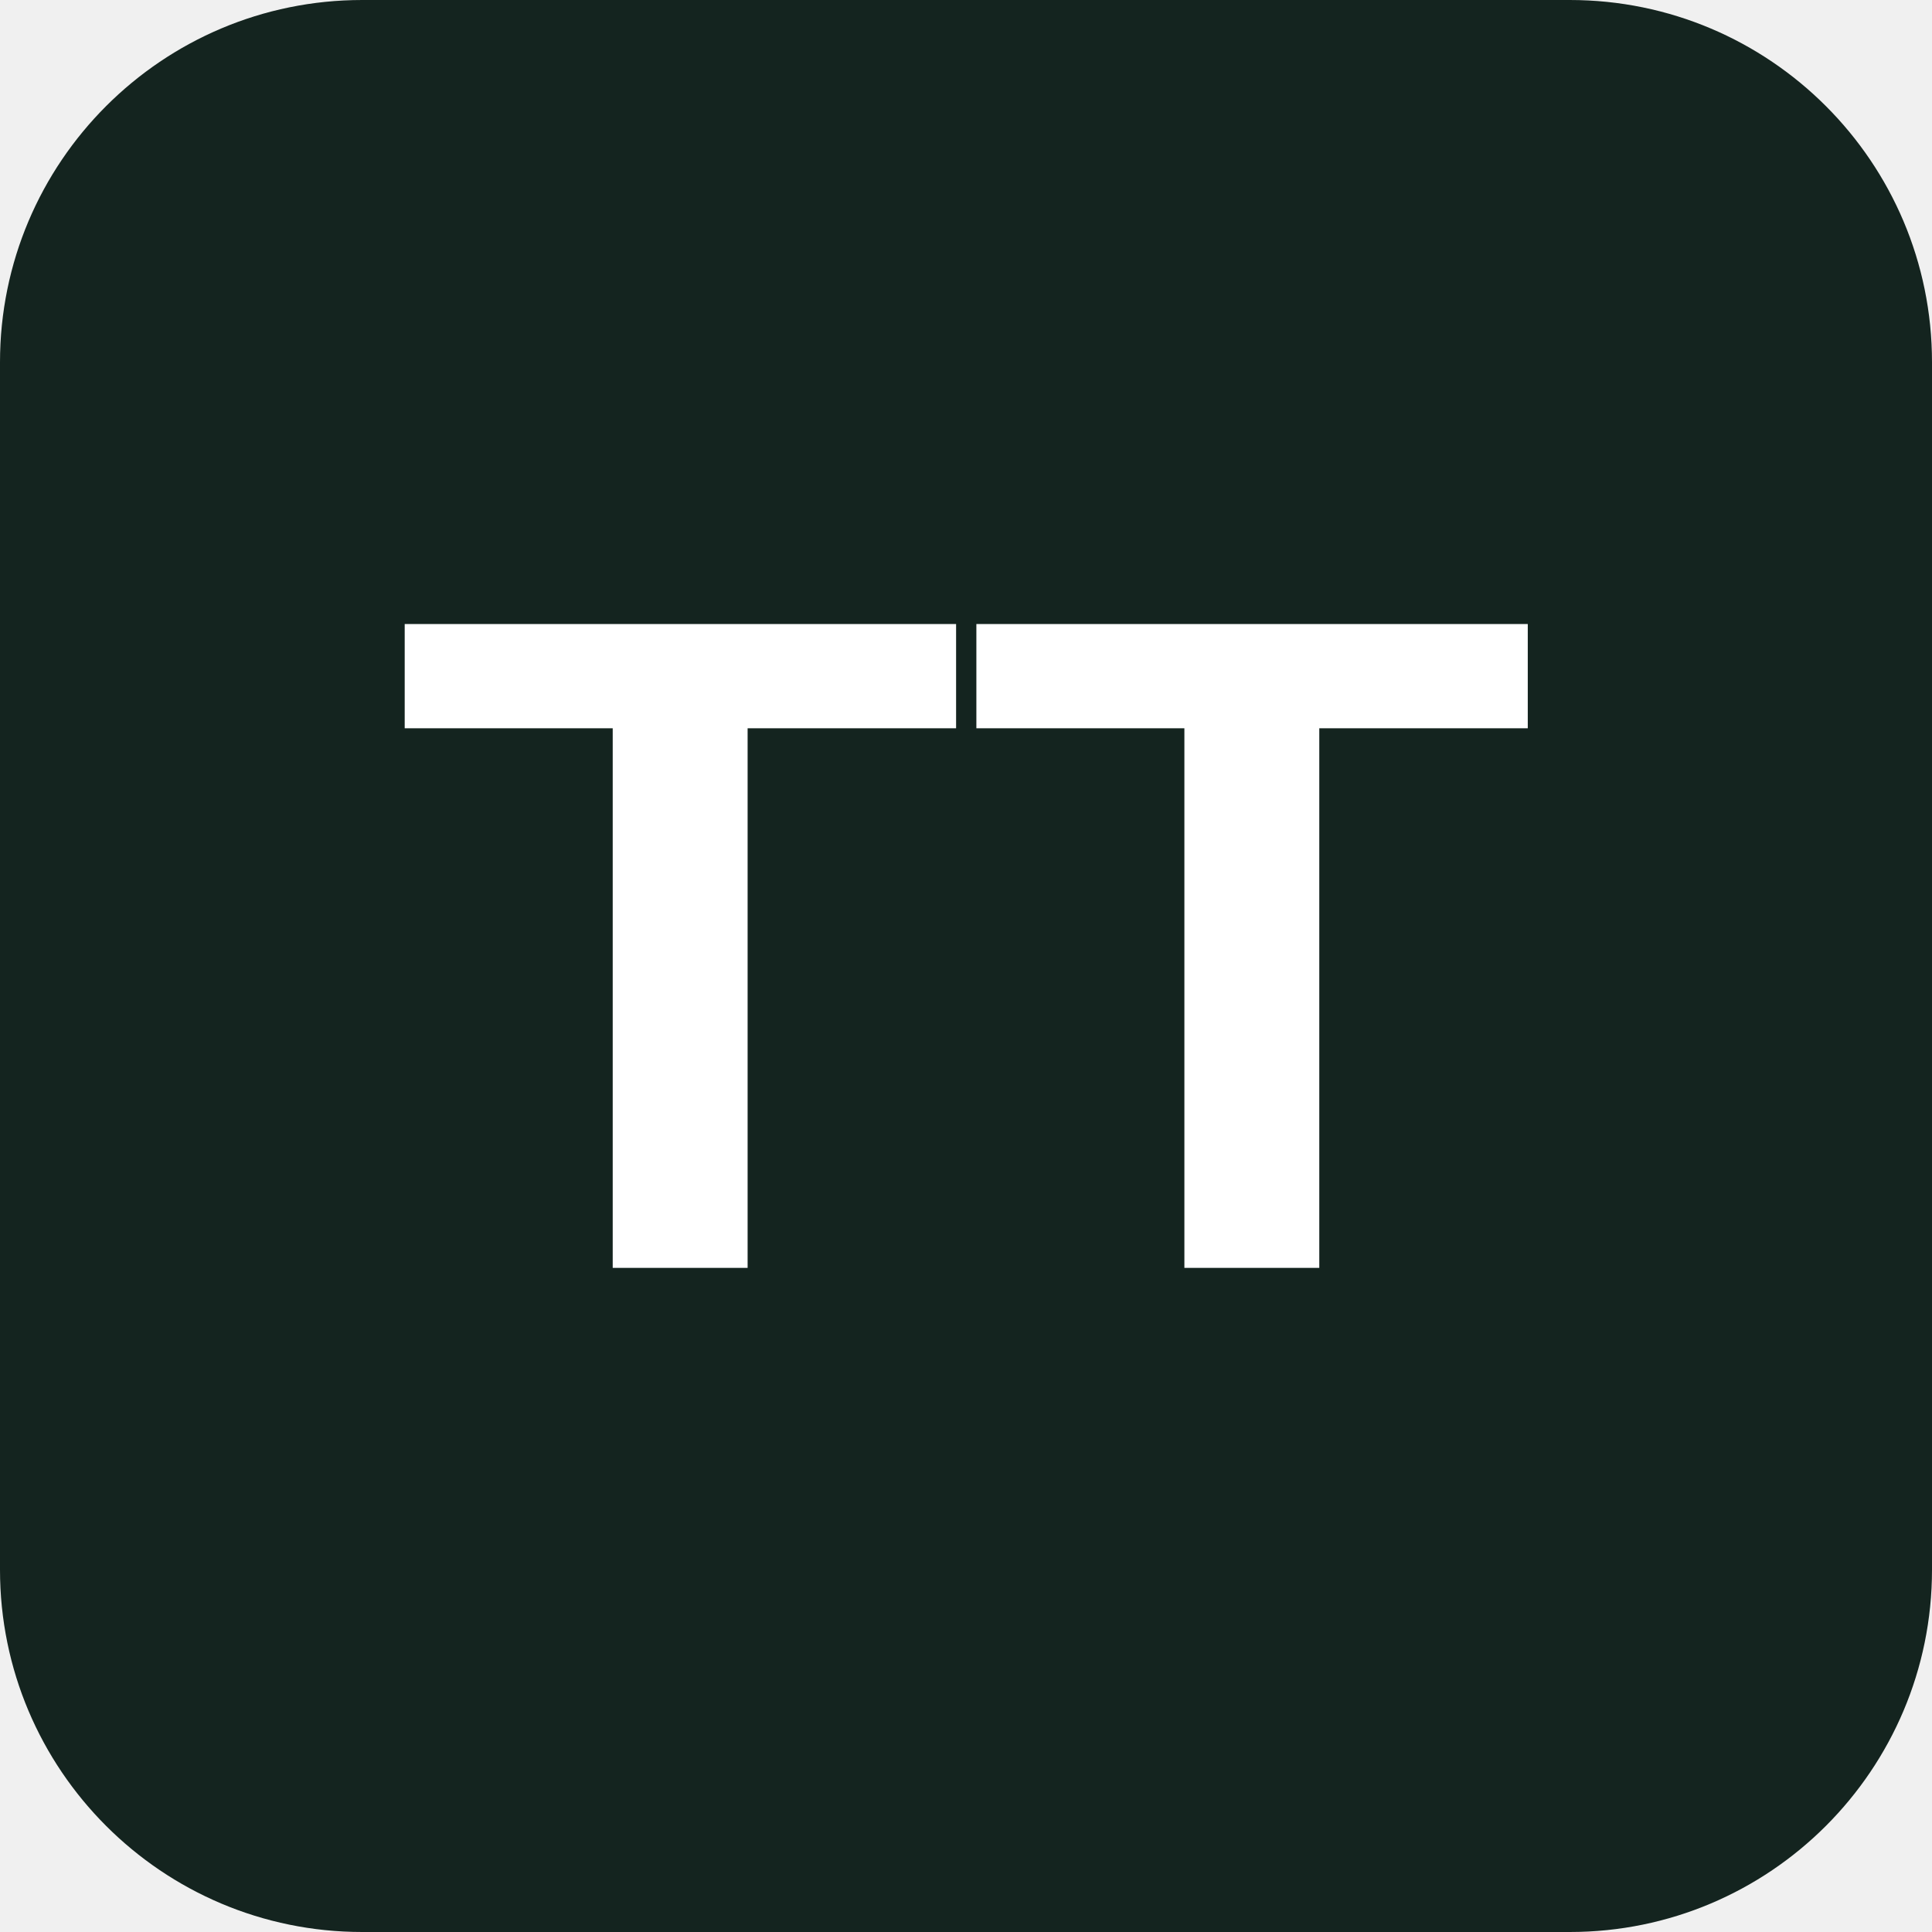
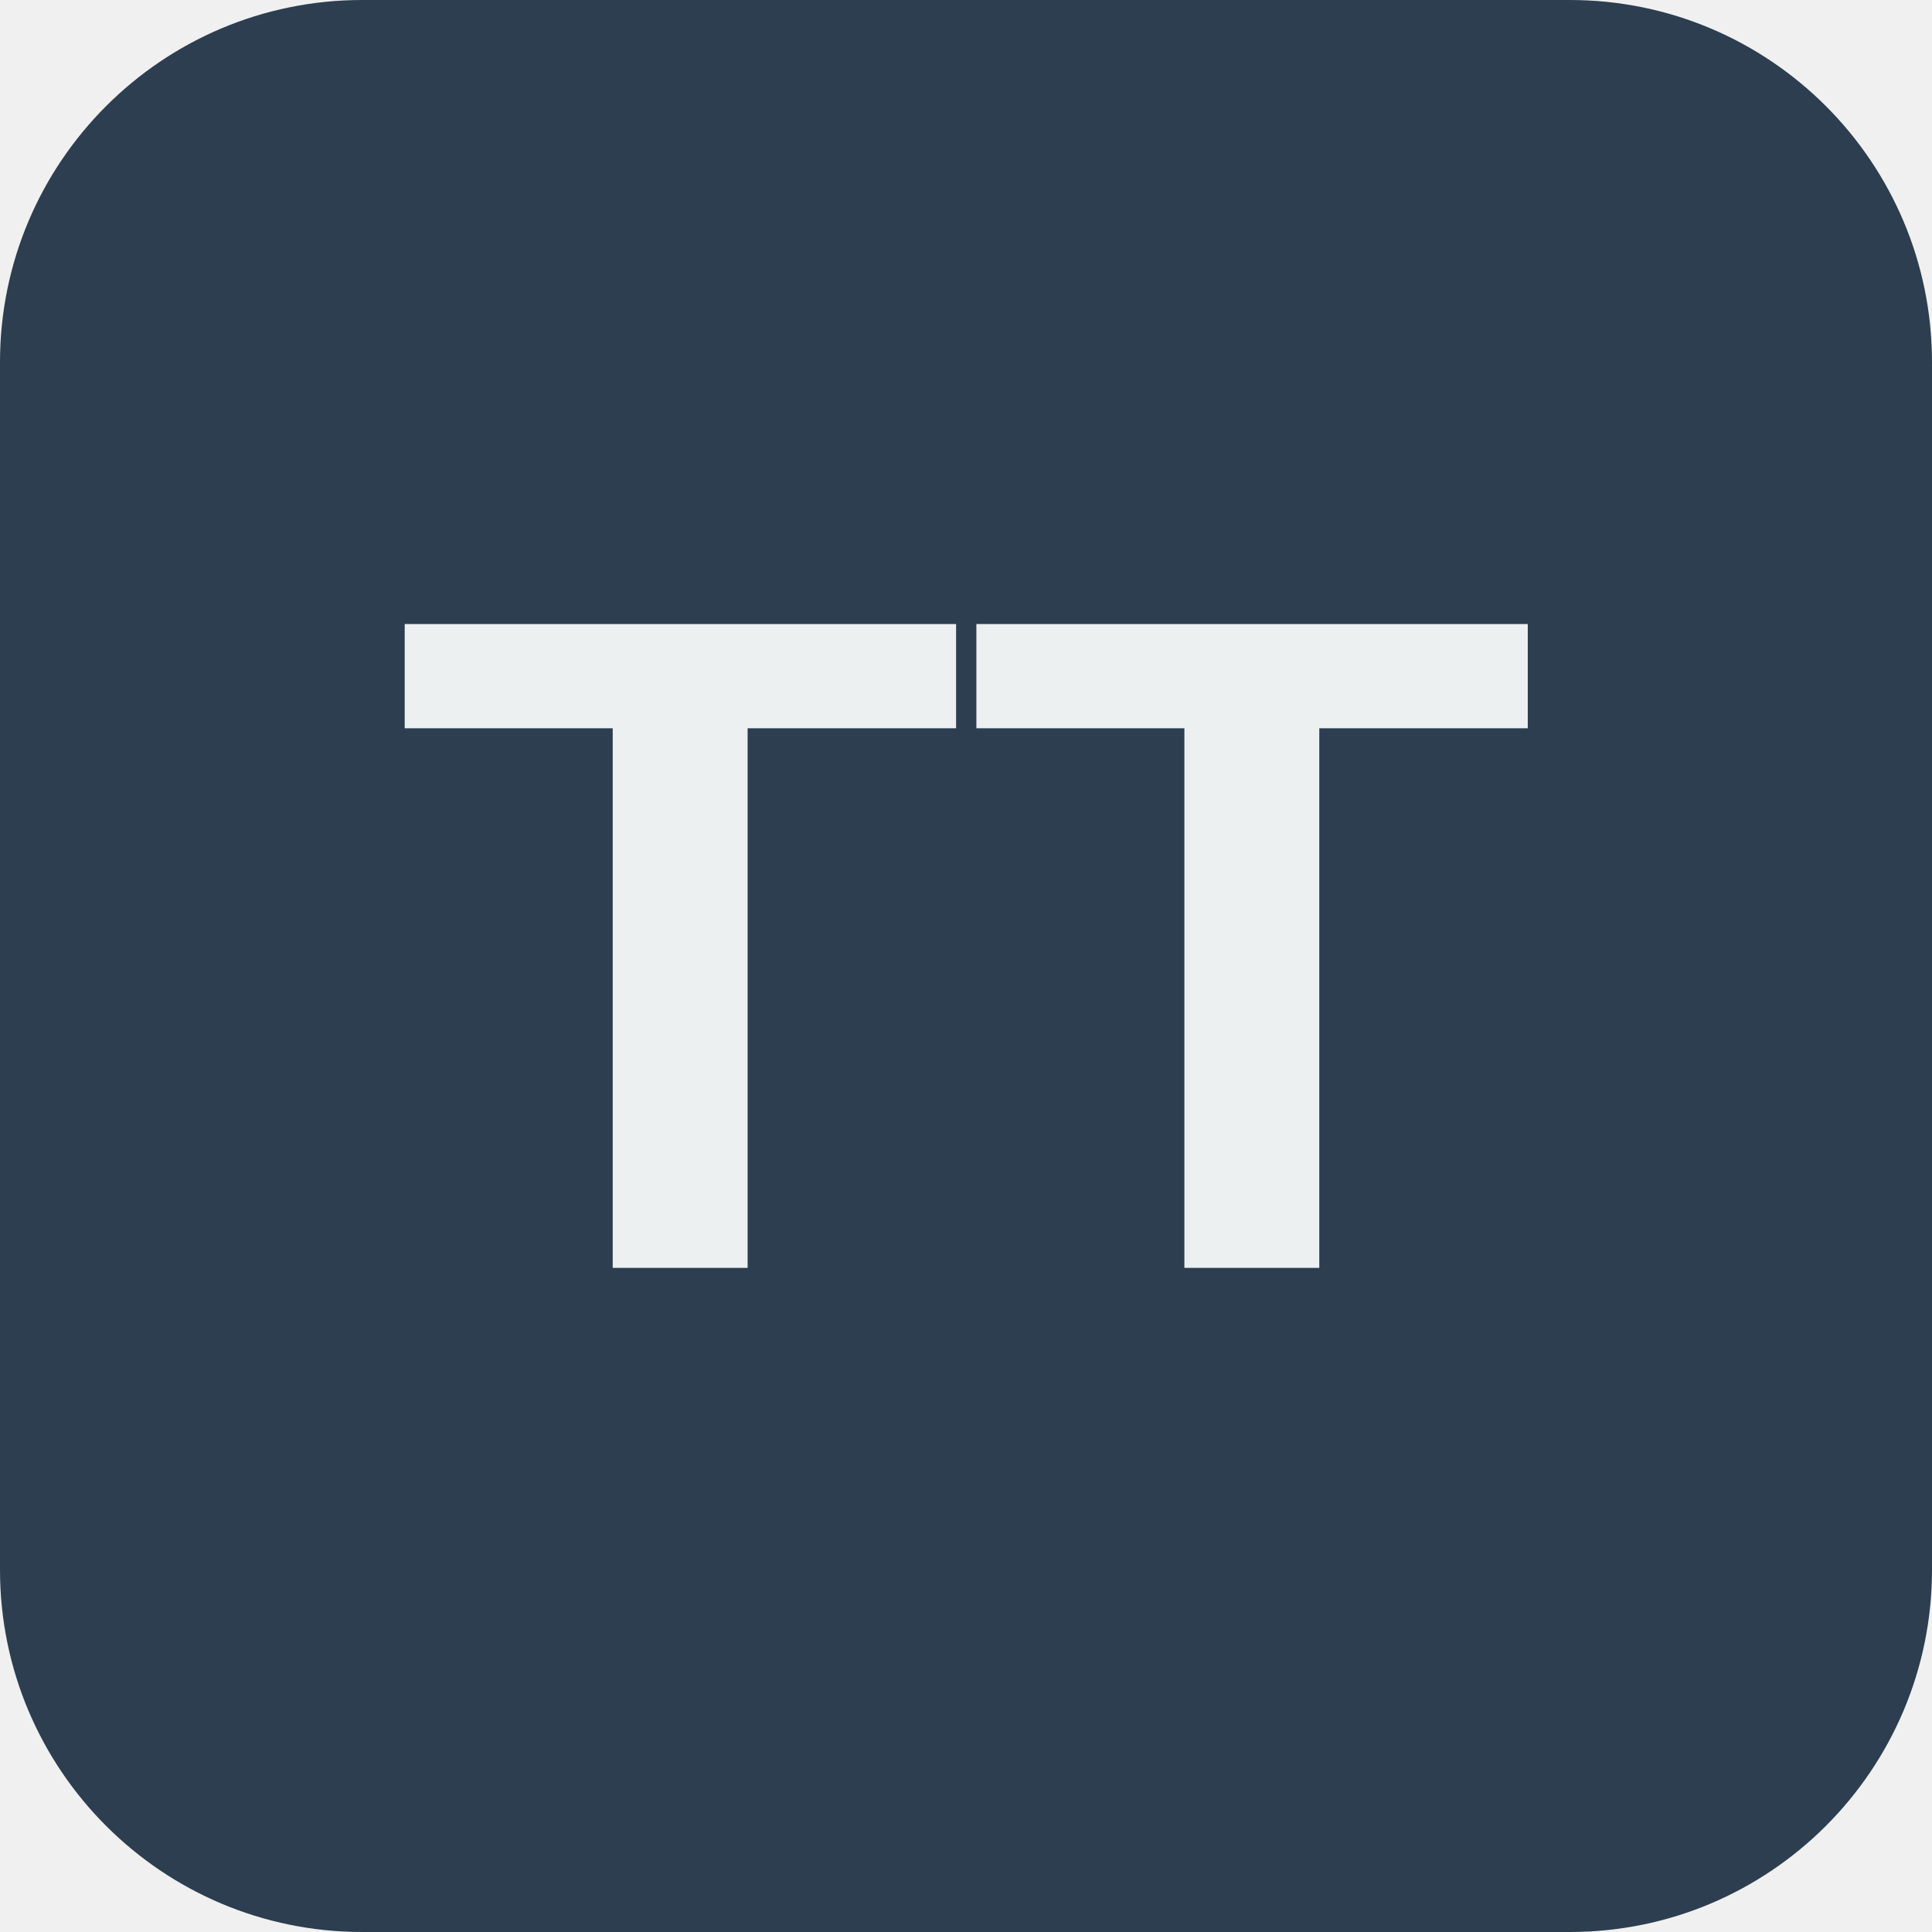
<svg xmlns="http://www.w3.org/2000/svg" viewBox="0 0 64 64">
-   <rect width="64" height="64" rx="12" fill="#14241f" />
-   <text x="32" y="42" text-anchor="middle" font-family="Arial,sans-serif" font-size="31" font-weight="700" fill="#fff">TT</text>
+   <rect width="64" height="64" rx="12" fill="#2c3e50" />
+   <text x="32" y="42" text-anchor="middle" font-family="Arial,sans-serif" font-size="31" font-weight="700" fill="#ecf0f1">TT</text>
</svg>
